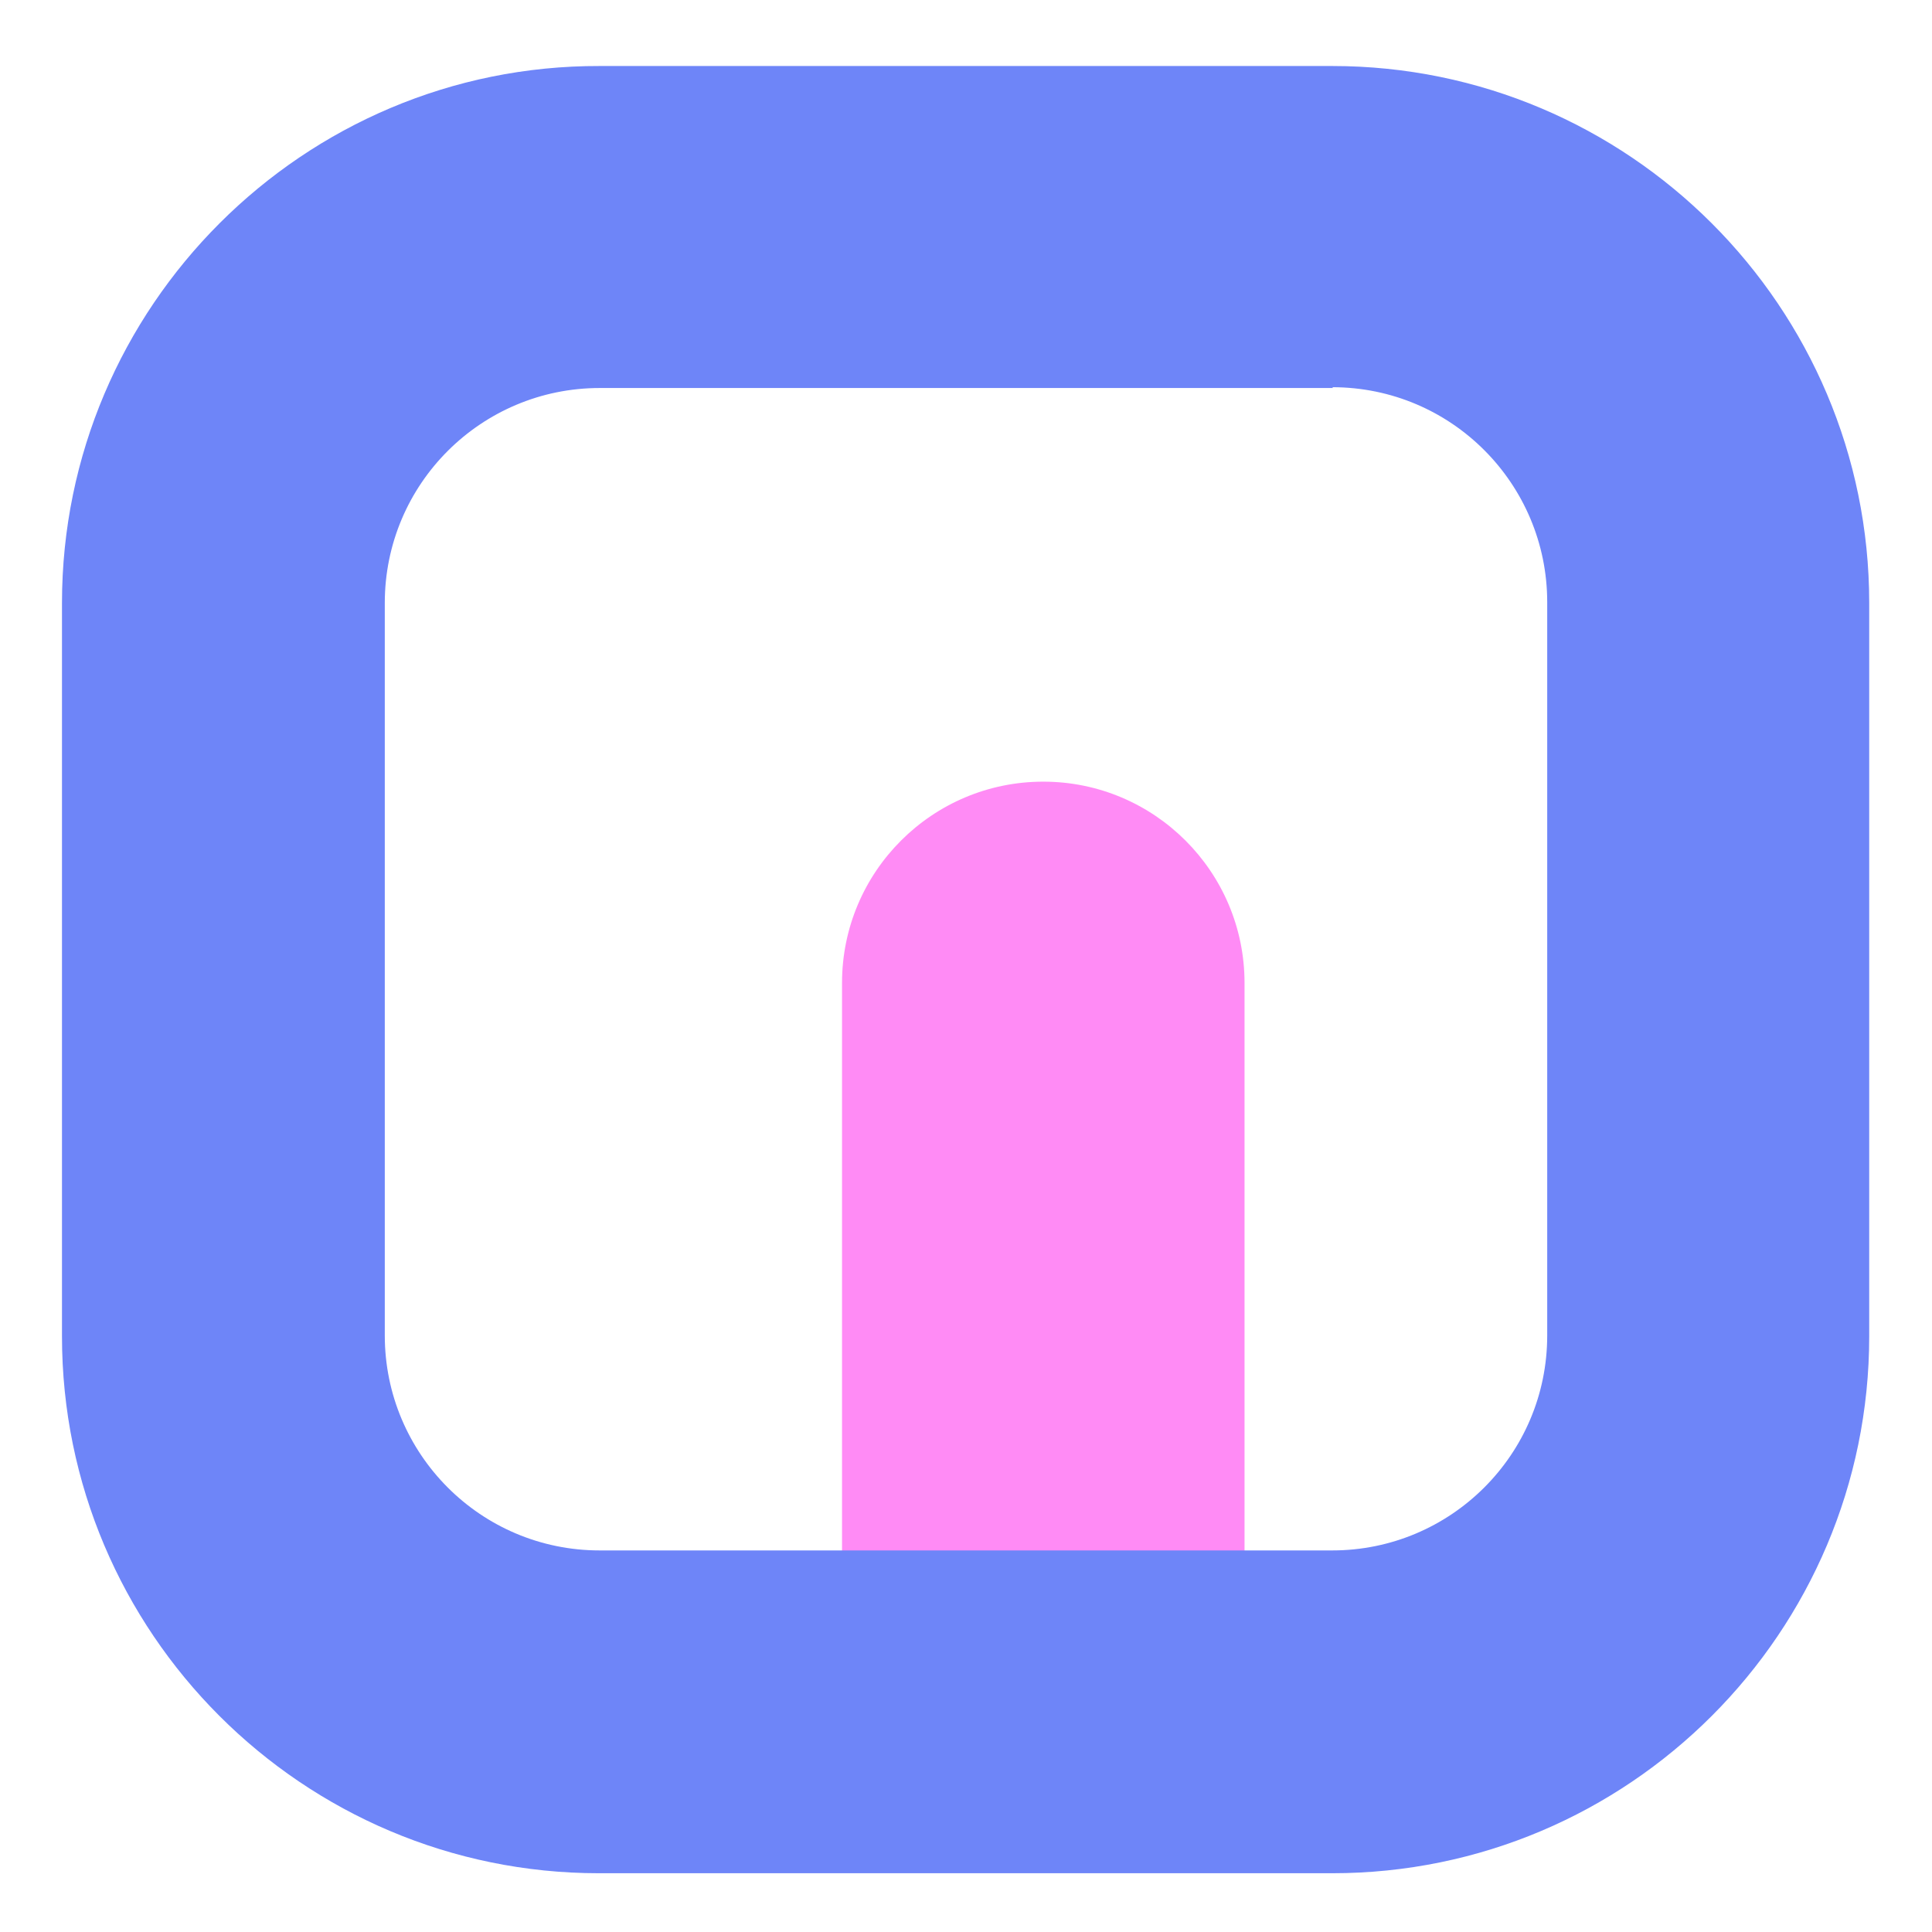
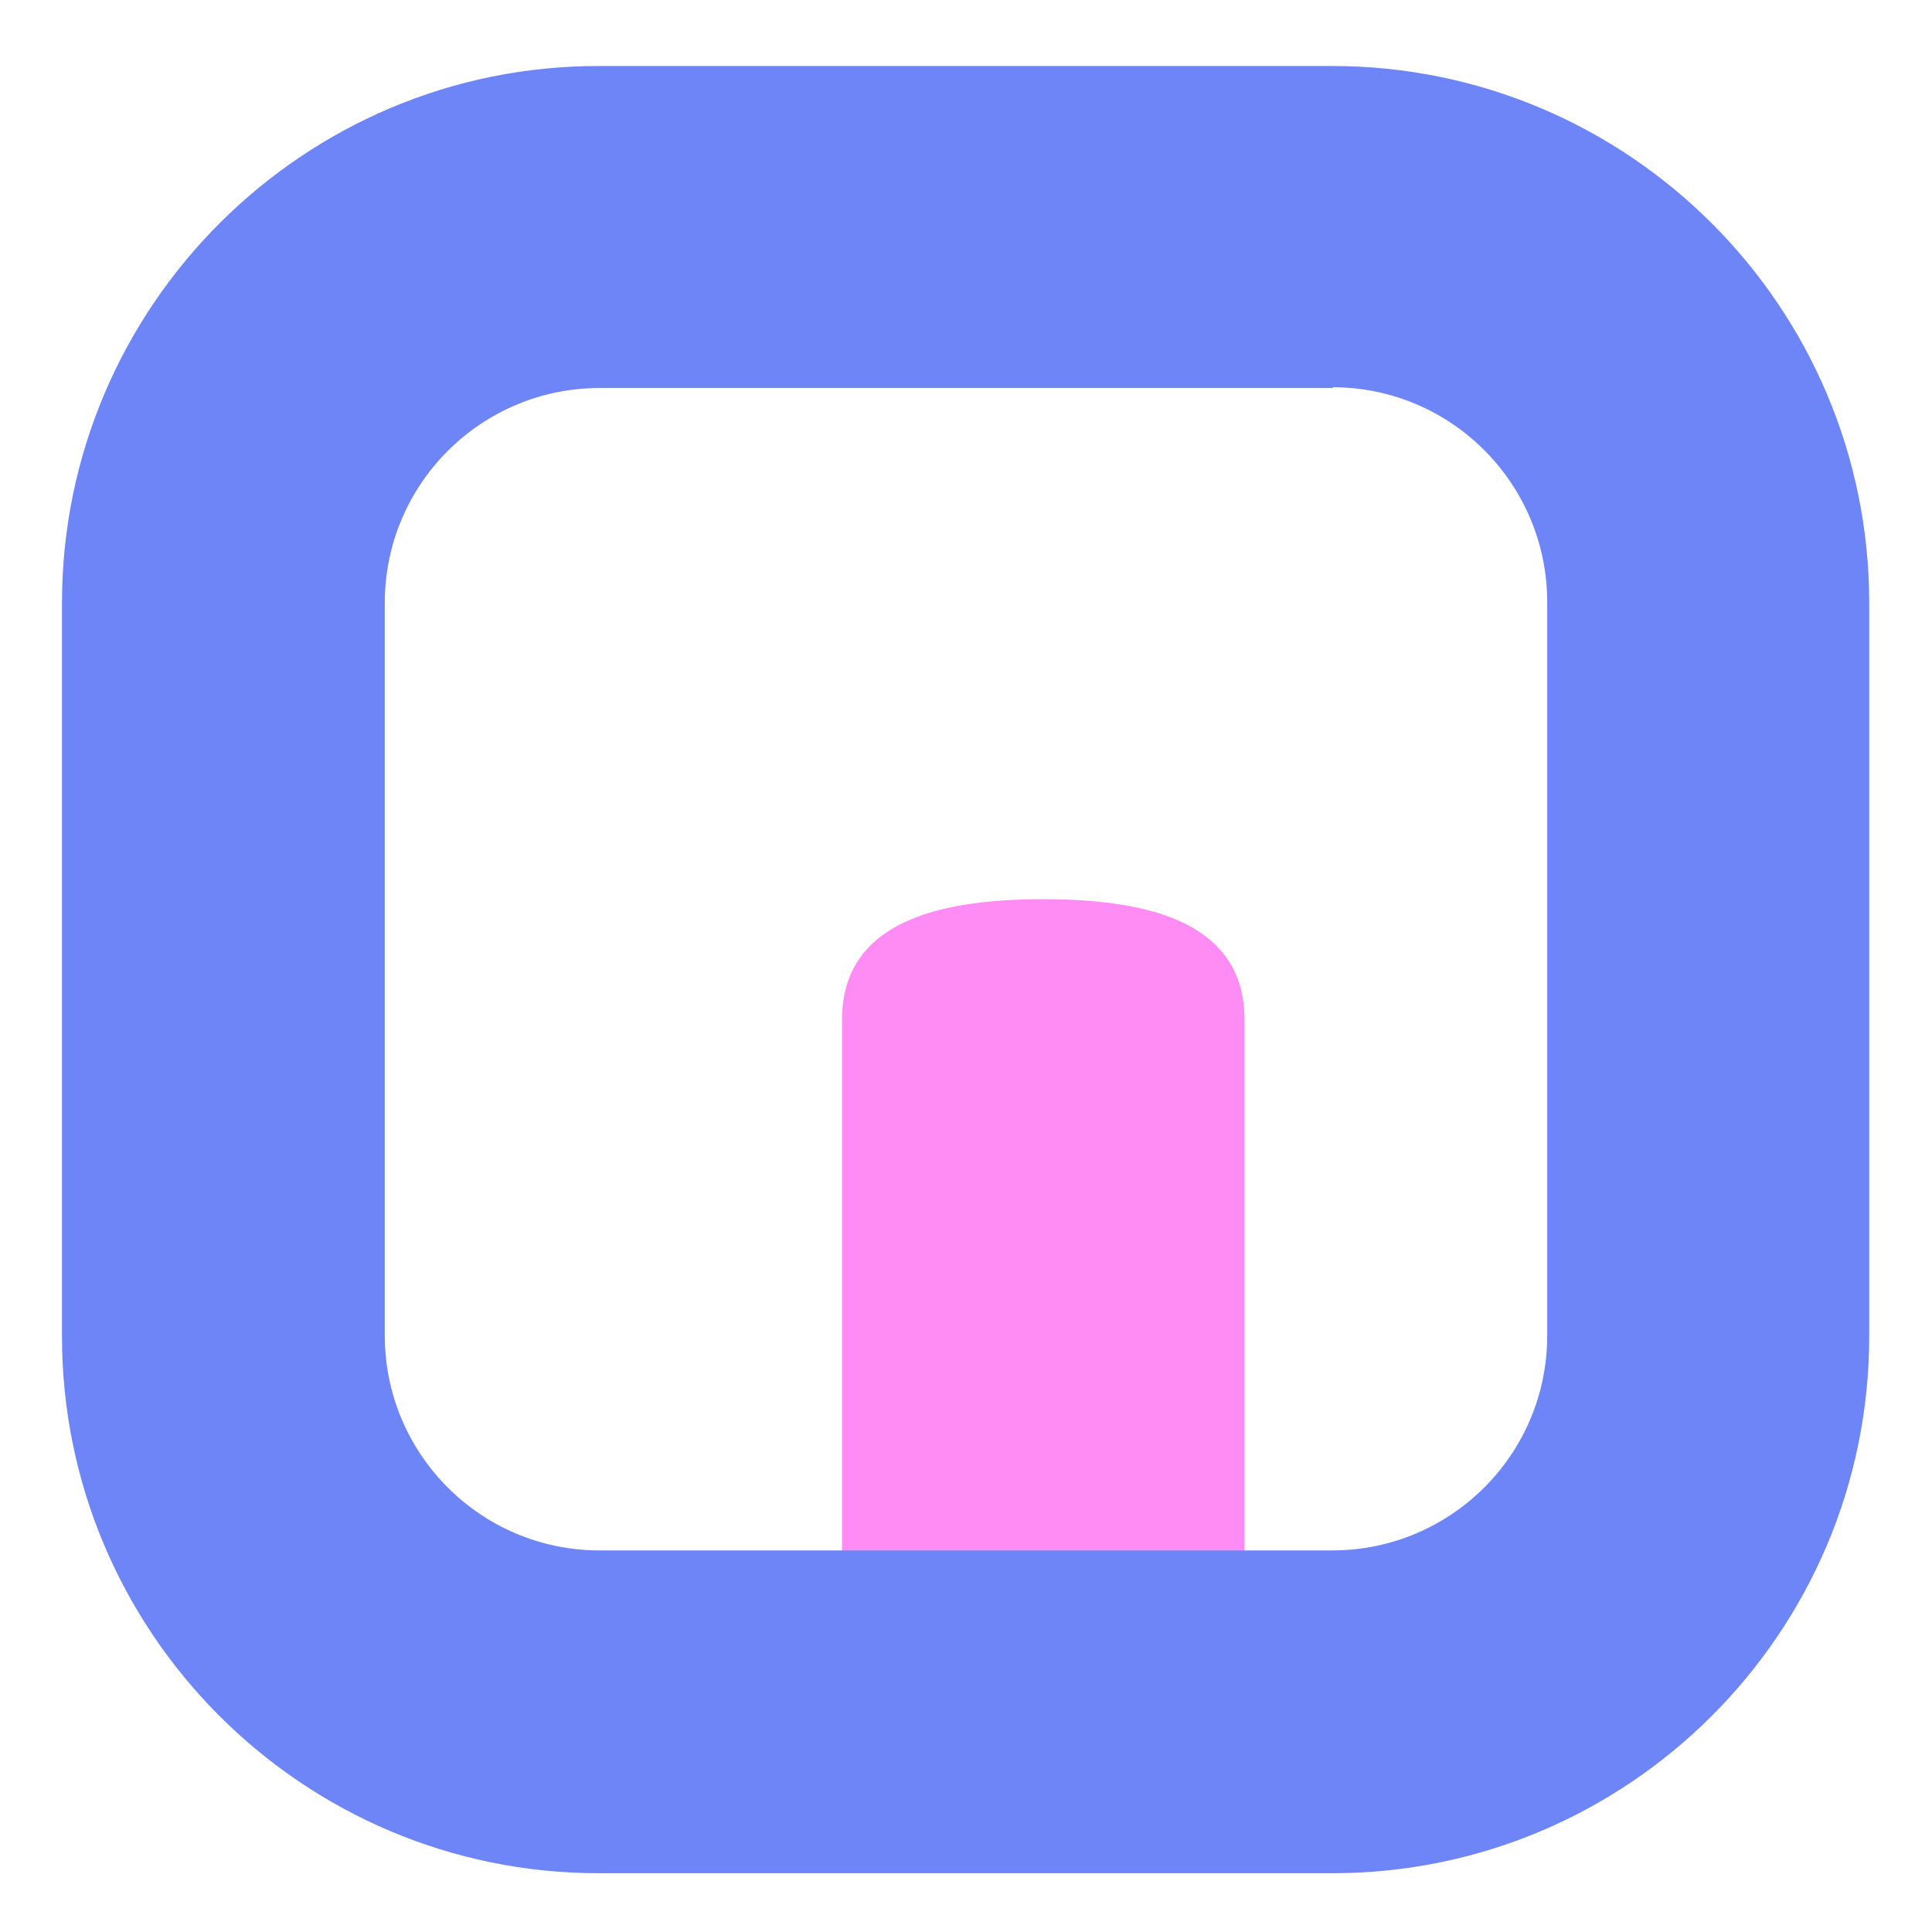
<svg xmlns="http://www.w3.org/2000/svg" id="a" viewBox="0 0 24 24">
-   <path d="M12.96,22.44c-1.38,0-2.5-1.12-2.5-2.5v-7.73c0-1.38,1.12-2.5,2.5-2.5s2.5,1.12,2.5,2.5v7.73c0,1.38-1.12,2.5-2.5,2.5Z" fill="#ff8bf5" />
+   <path d="M12.96,21.41c-1.38,0-2.5-.96-2.5-2.14v-6.6c0-1.18,1.12-1.5,2.5-1.5s2.5,.32,2.5,1.5v6.6c0,1.18-1.12,2.14-2.5,2.14Z" fill="#ff8bf5" />
  <path d="M16.55,4.81c1.48,0,2.67,1.2,2.67,2.67v9.11c0,1.48-1.2,2.67-2.67,2.67H7.45c-1.48,0-2.67-1.2-2.67-2.67V7.49c0-1.48,1.2-2.67,2.67-2.67h9.11m0-4H7.45C3.77,.81,.77,3.81,.77,7.49v9.11c0,3.68,2.99,6.67,6.67,6.67h9.11c3.68,0,6.67-2.99,6.67-6.67V7.49c0-3.68-2.99-6.67-6.67-6.67h0Z" fill="#6e85f8" />
</svg>
